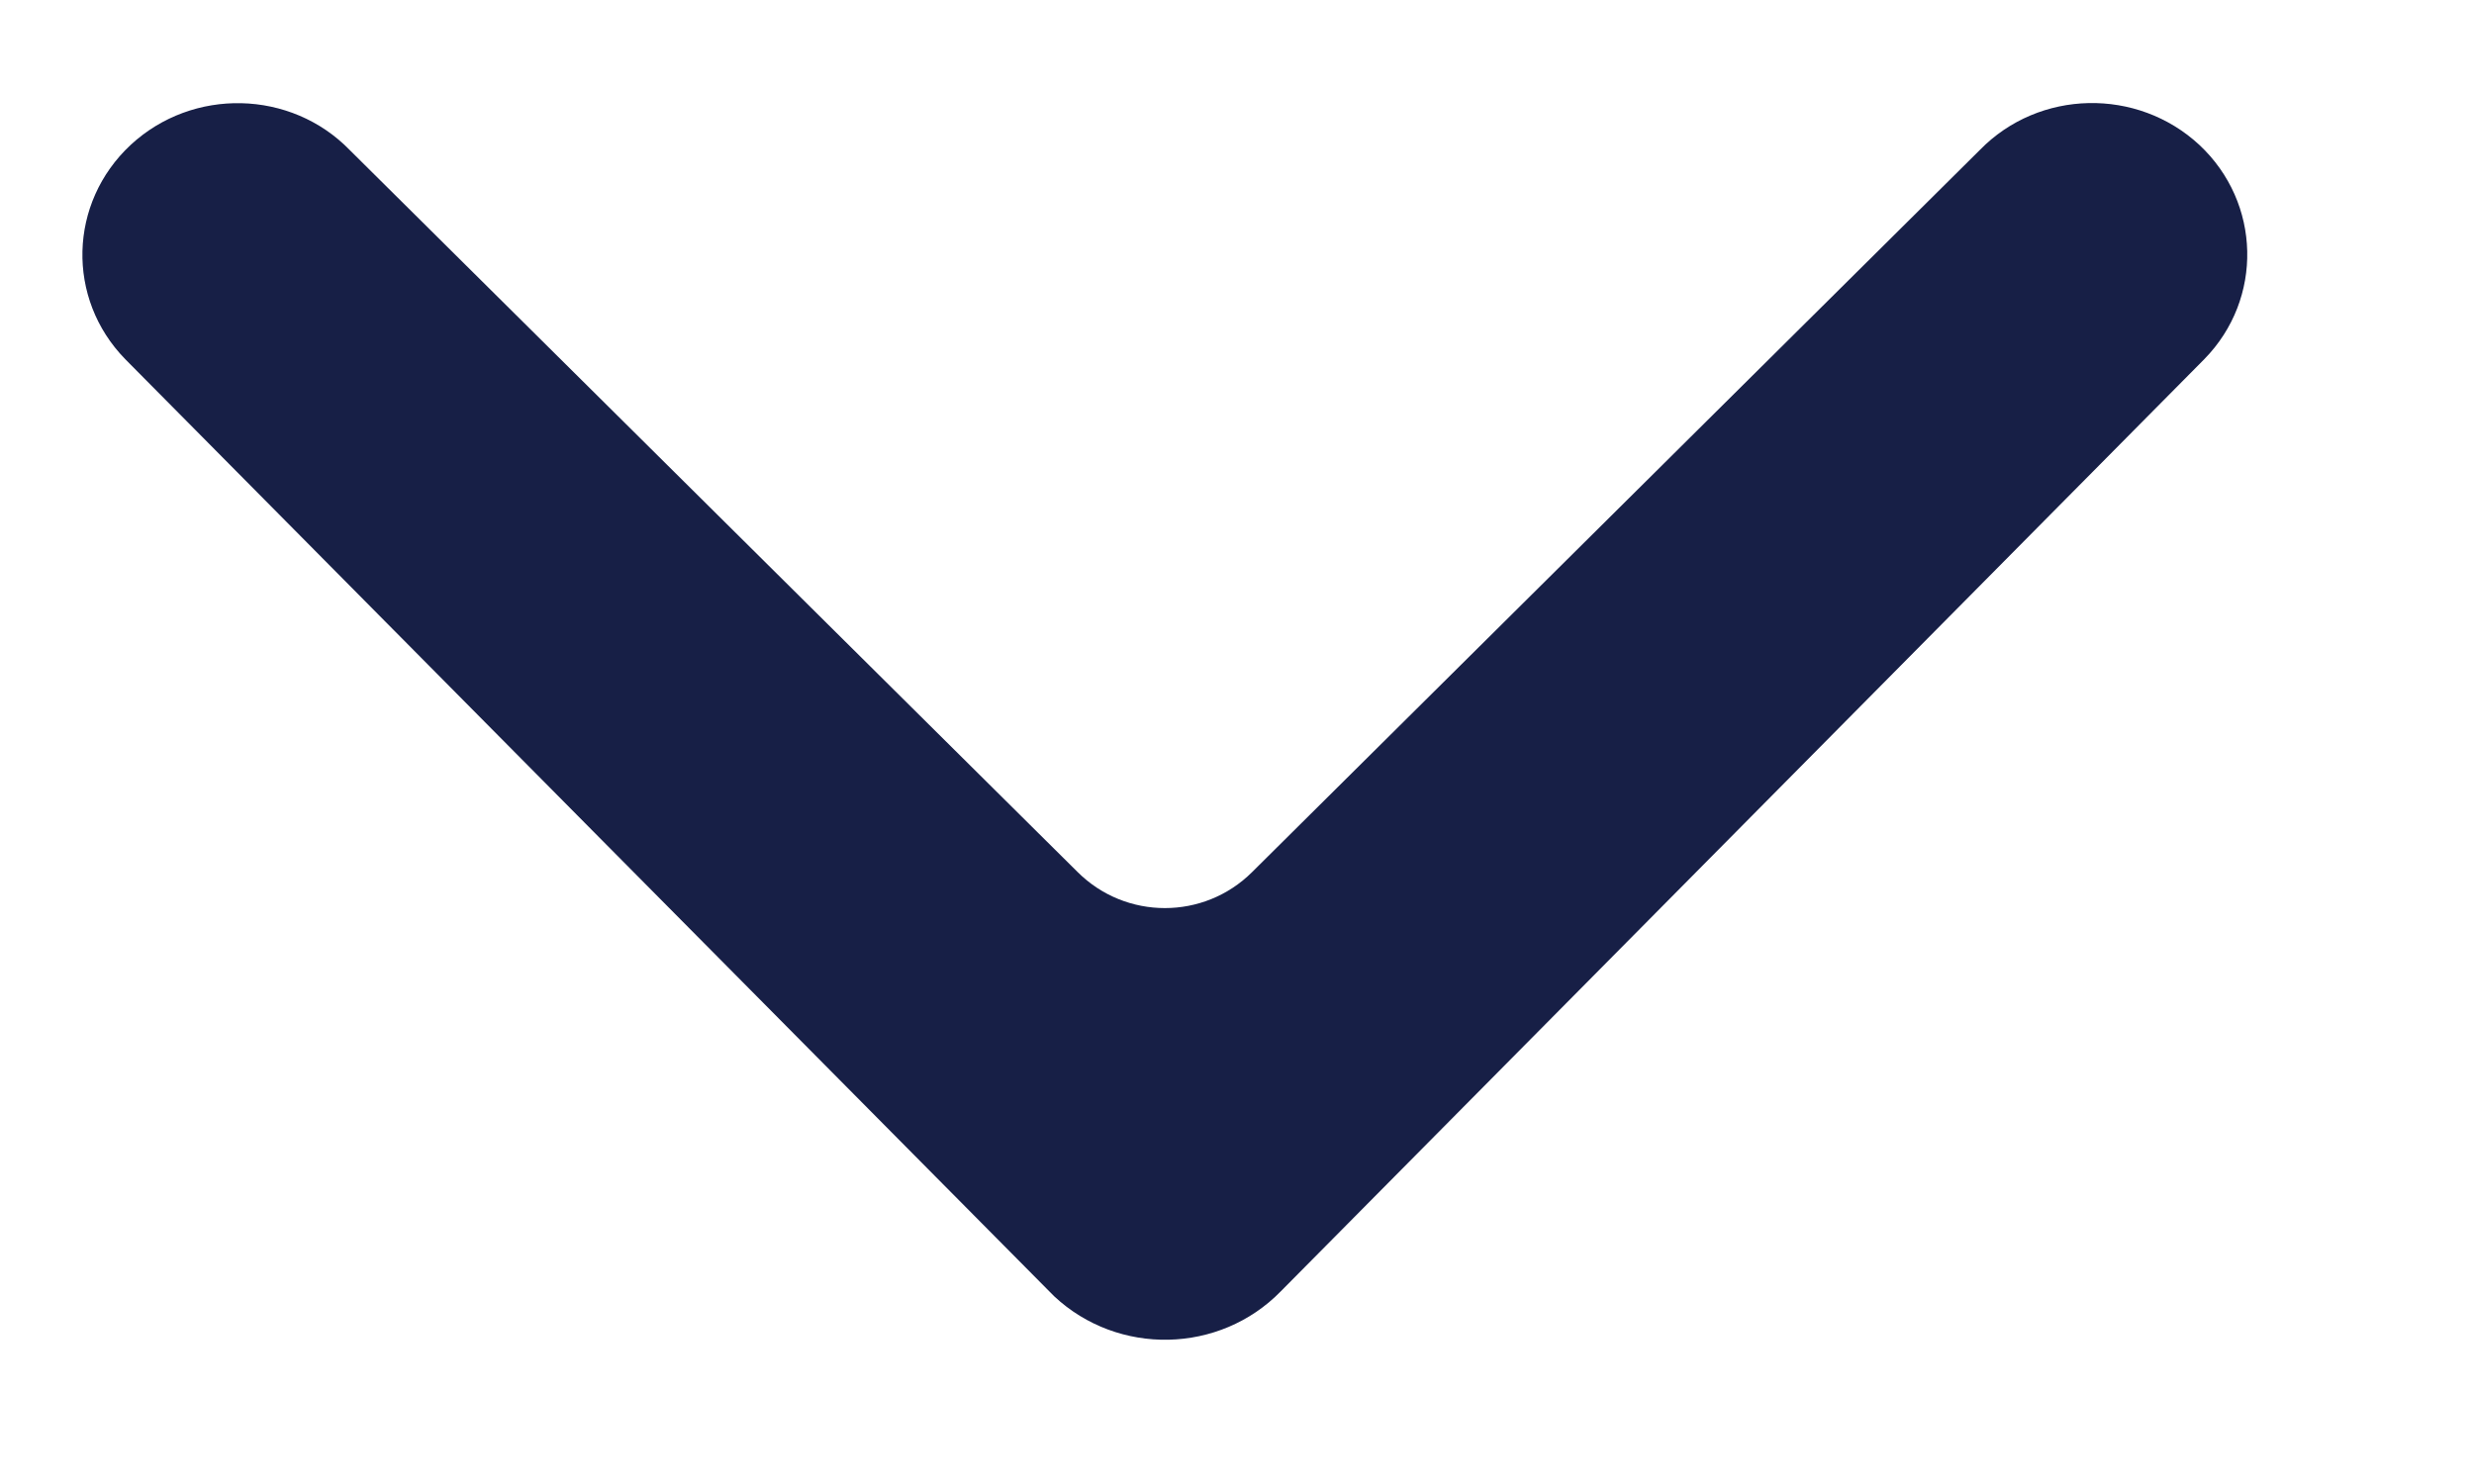
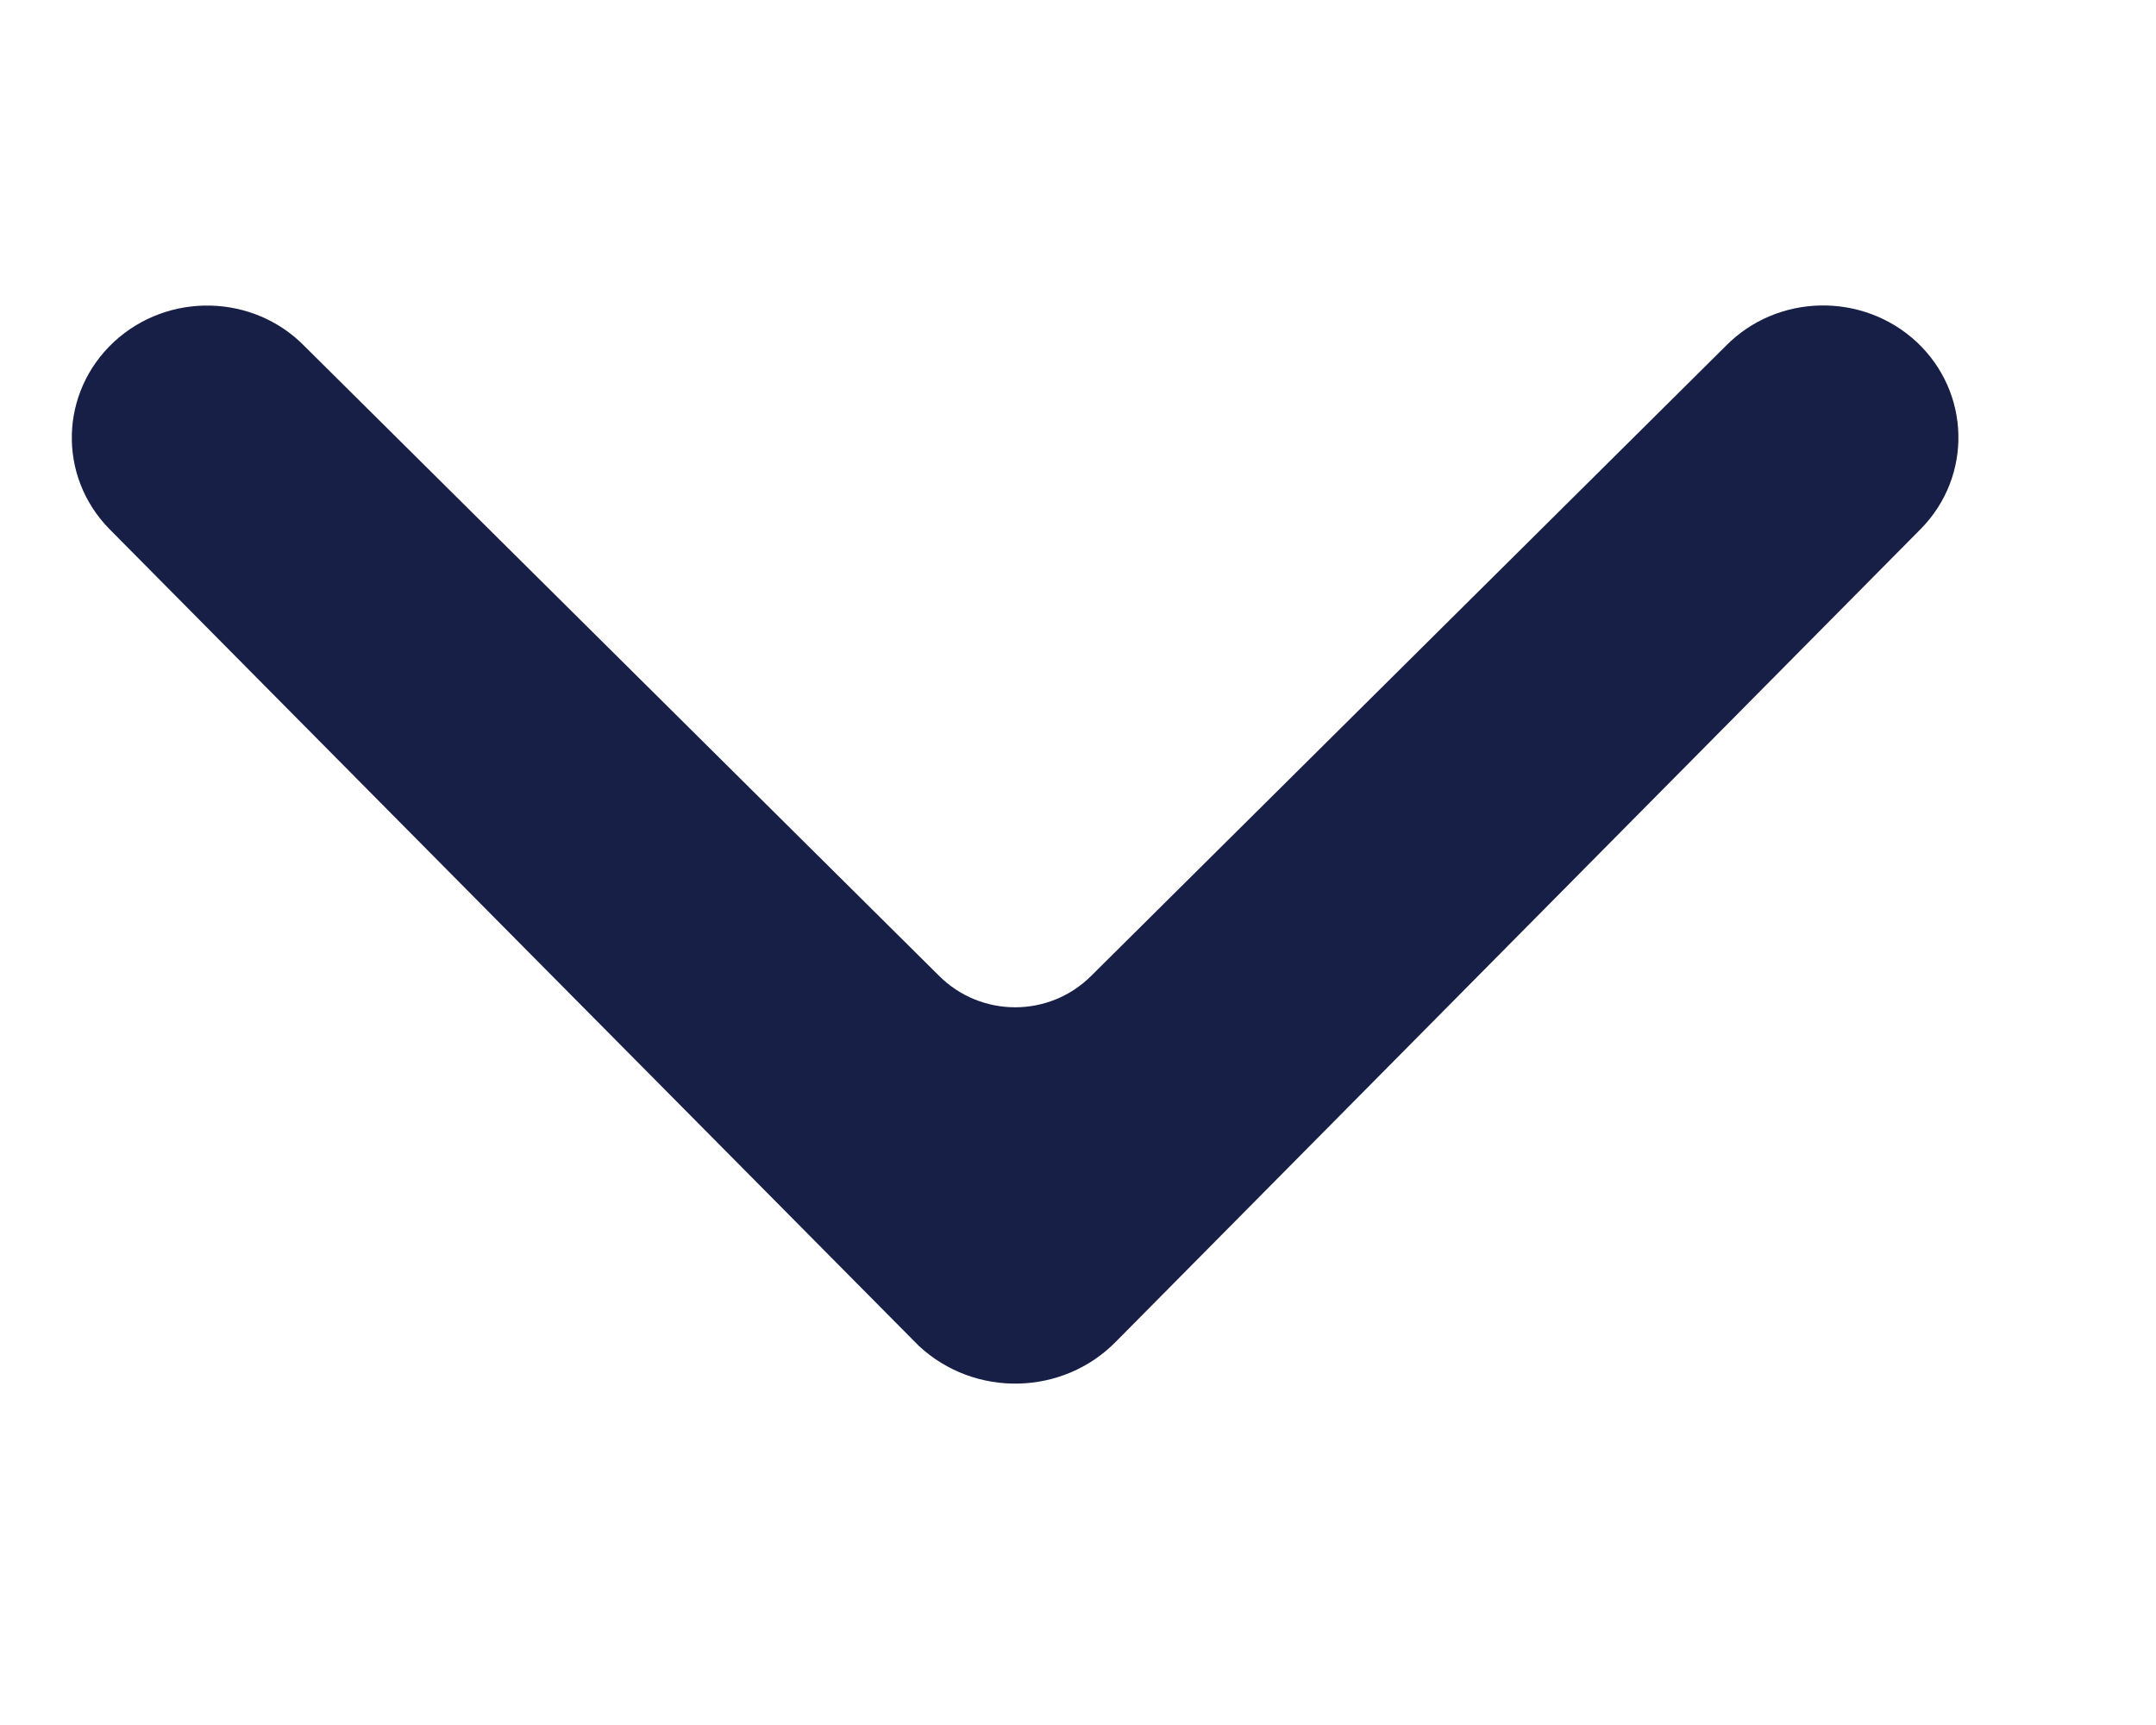
- <svg xmlns="http://www.w3.org/2000/svg" width="10" height="6" viewBox="0 0 10 6" fill="none">
+ <svg xmlns="http://www.w3.org/2000/svg" width="25" height="20" viewBox="0 0 10 6" fill="none">
  <path d="M1.414 0.607C1.176 0.362 0.779 0.353 0.528 0.586C0.277 0.82 0.267 1.207 0.506 1.452C0.506 1.452 4.25 5.231 4.261 5.241C4.52 5.483 4.93 5.474 5.177 5.221L8.91 1.452C9.149 1.208 9.14 0.82 8.89 0.586C8.639 0.353 8.242 0.361 8.003 0.606L5.061 3.526C4.866 3.72 4.551 3.72 4.356 3.526L1.414 0.607Z" fill="#171F46" />
</svg>
